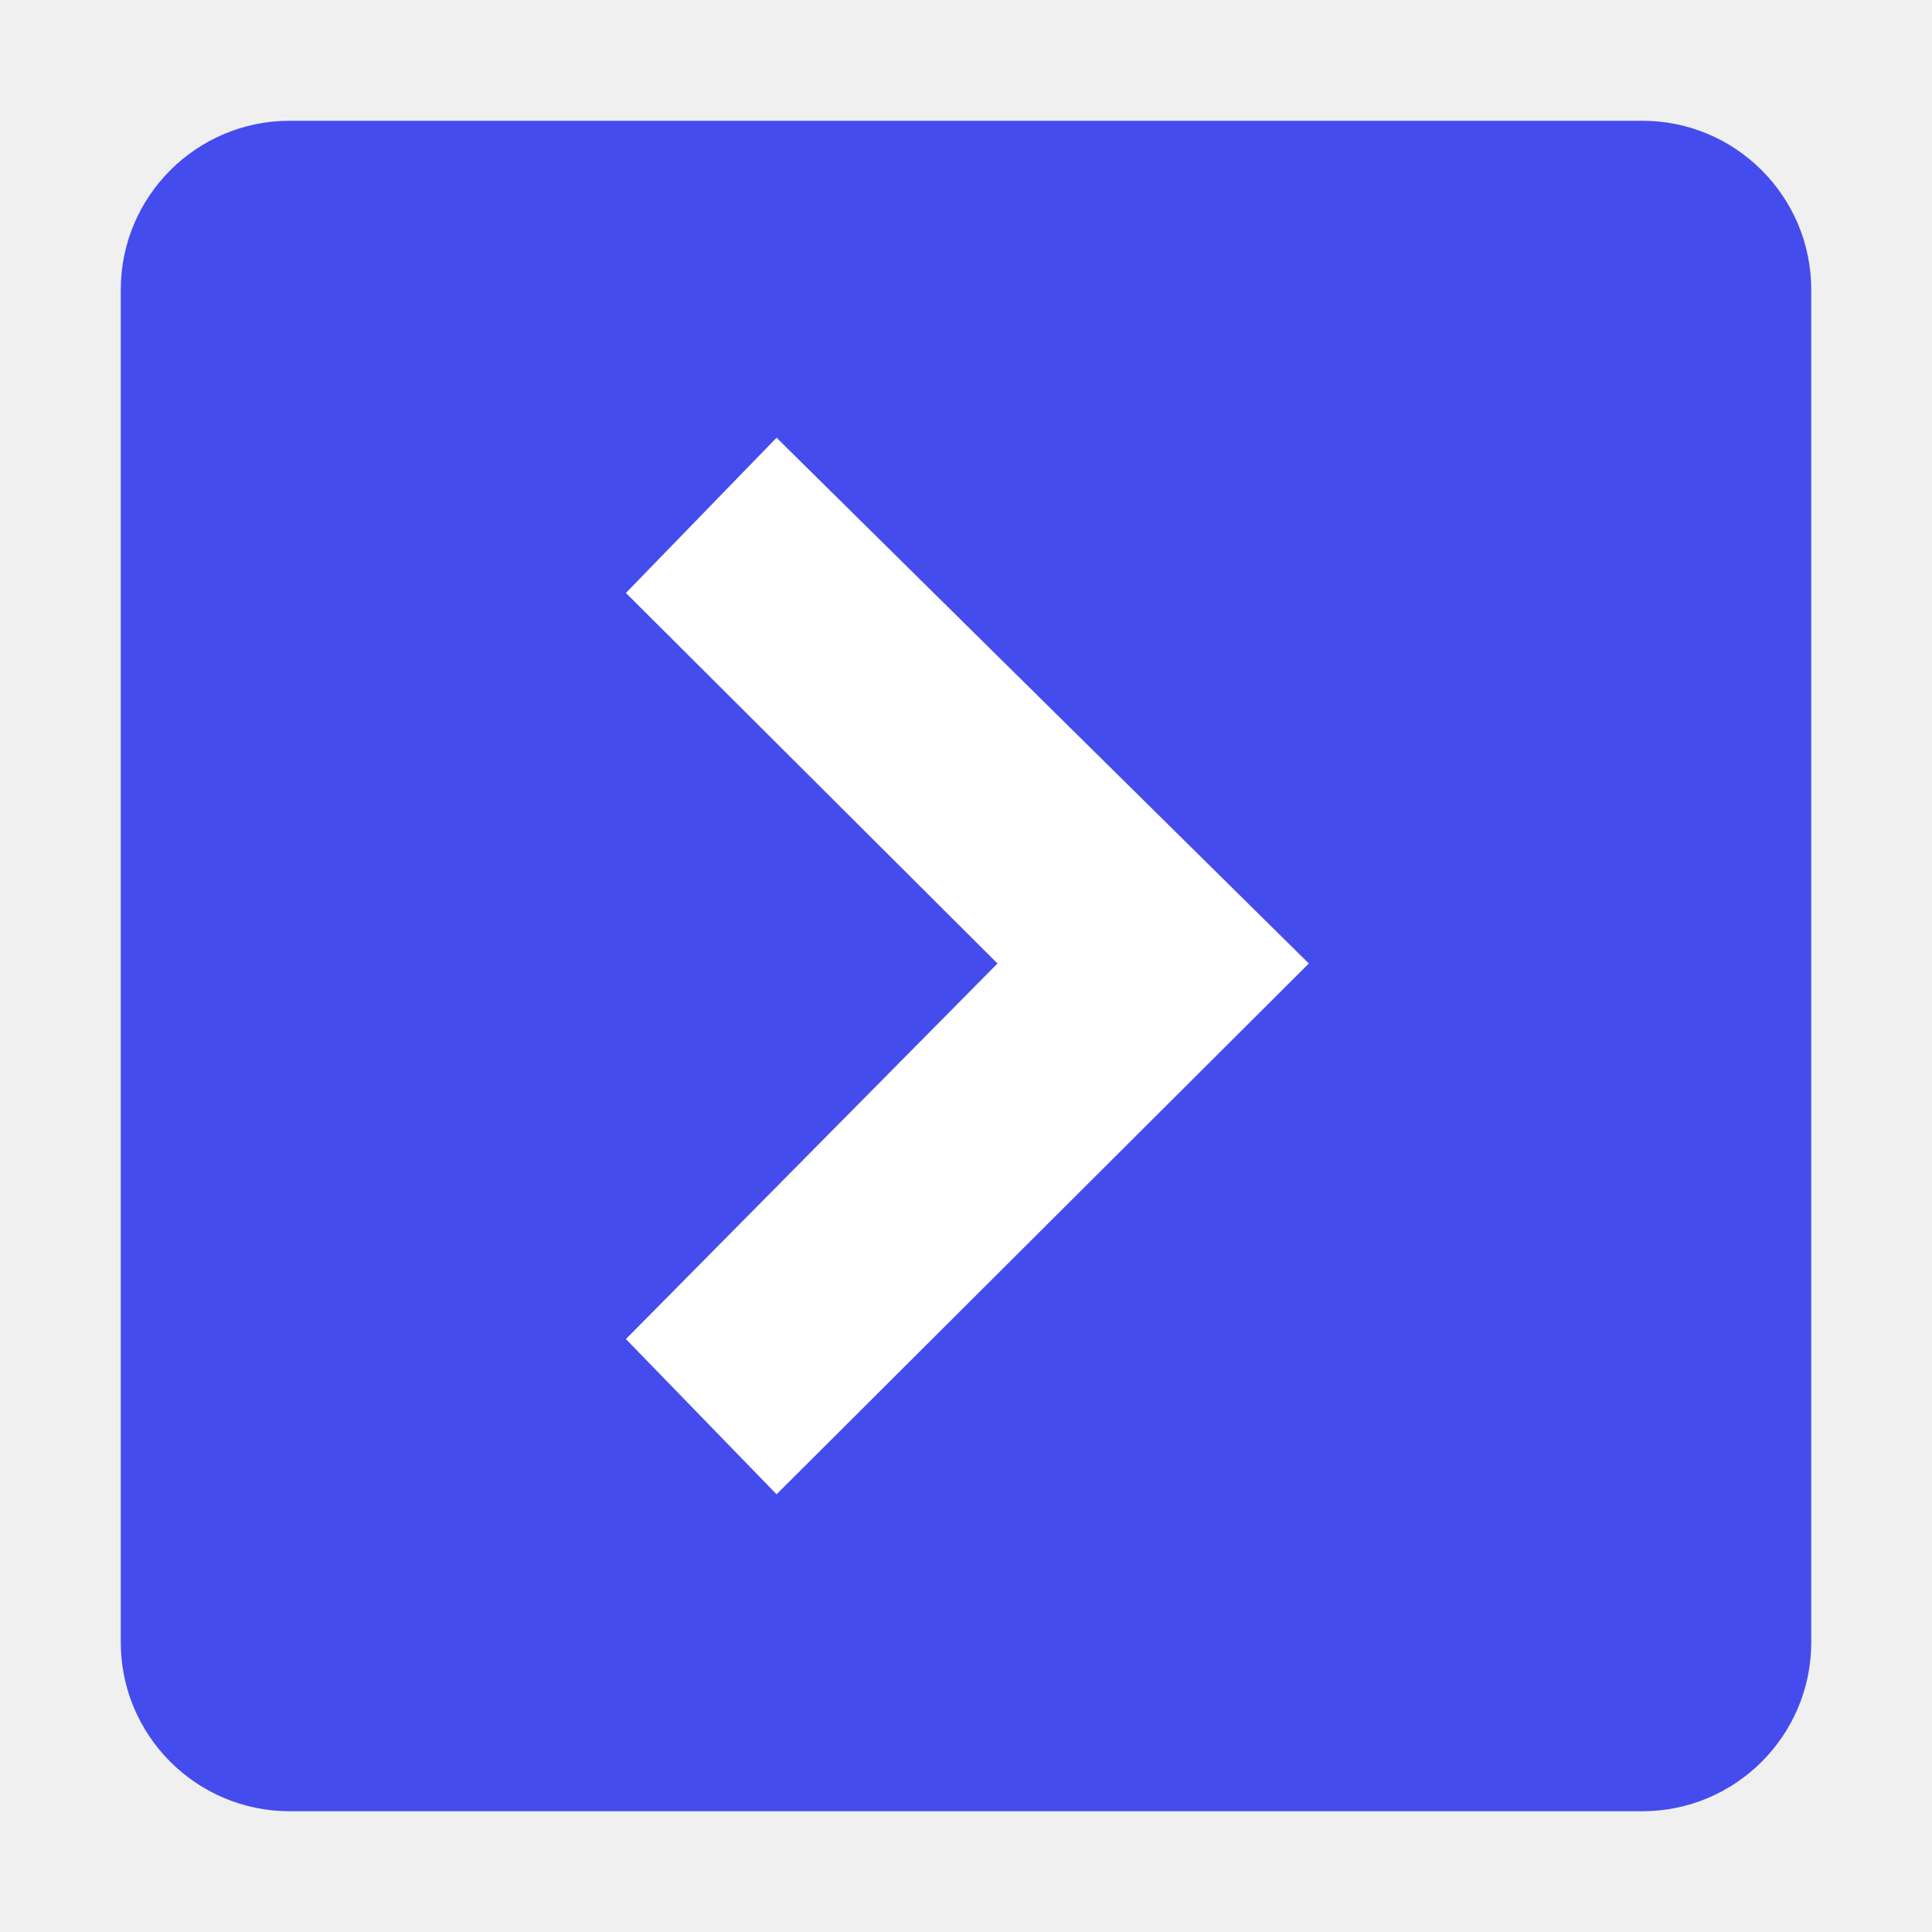
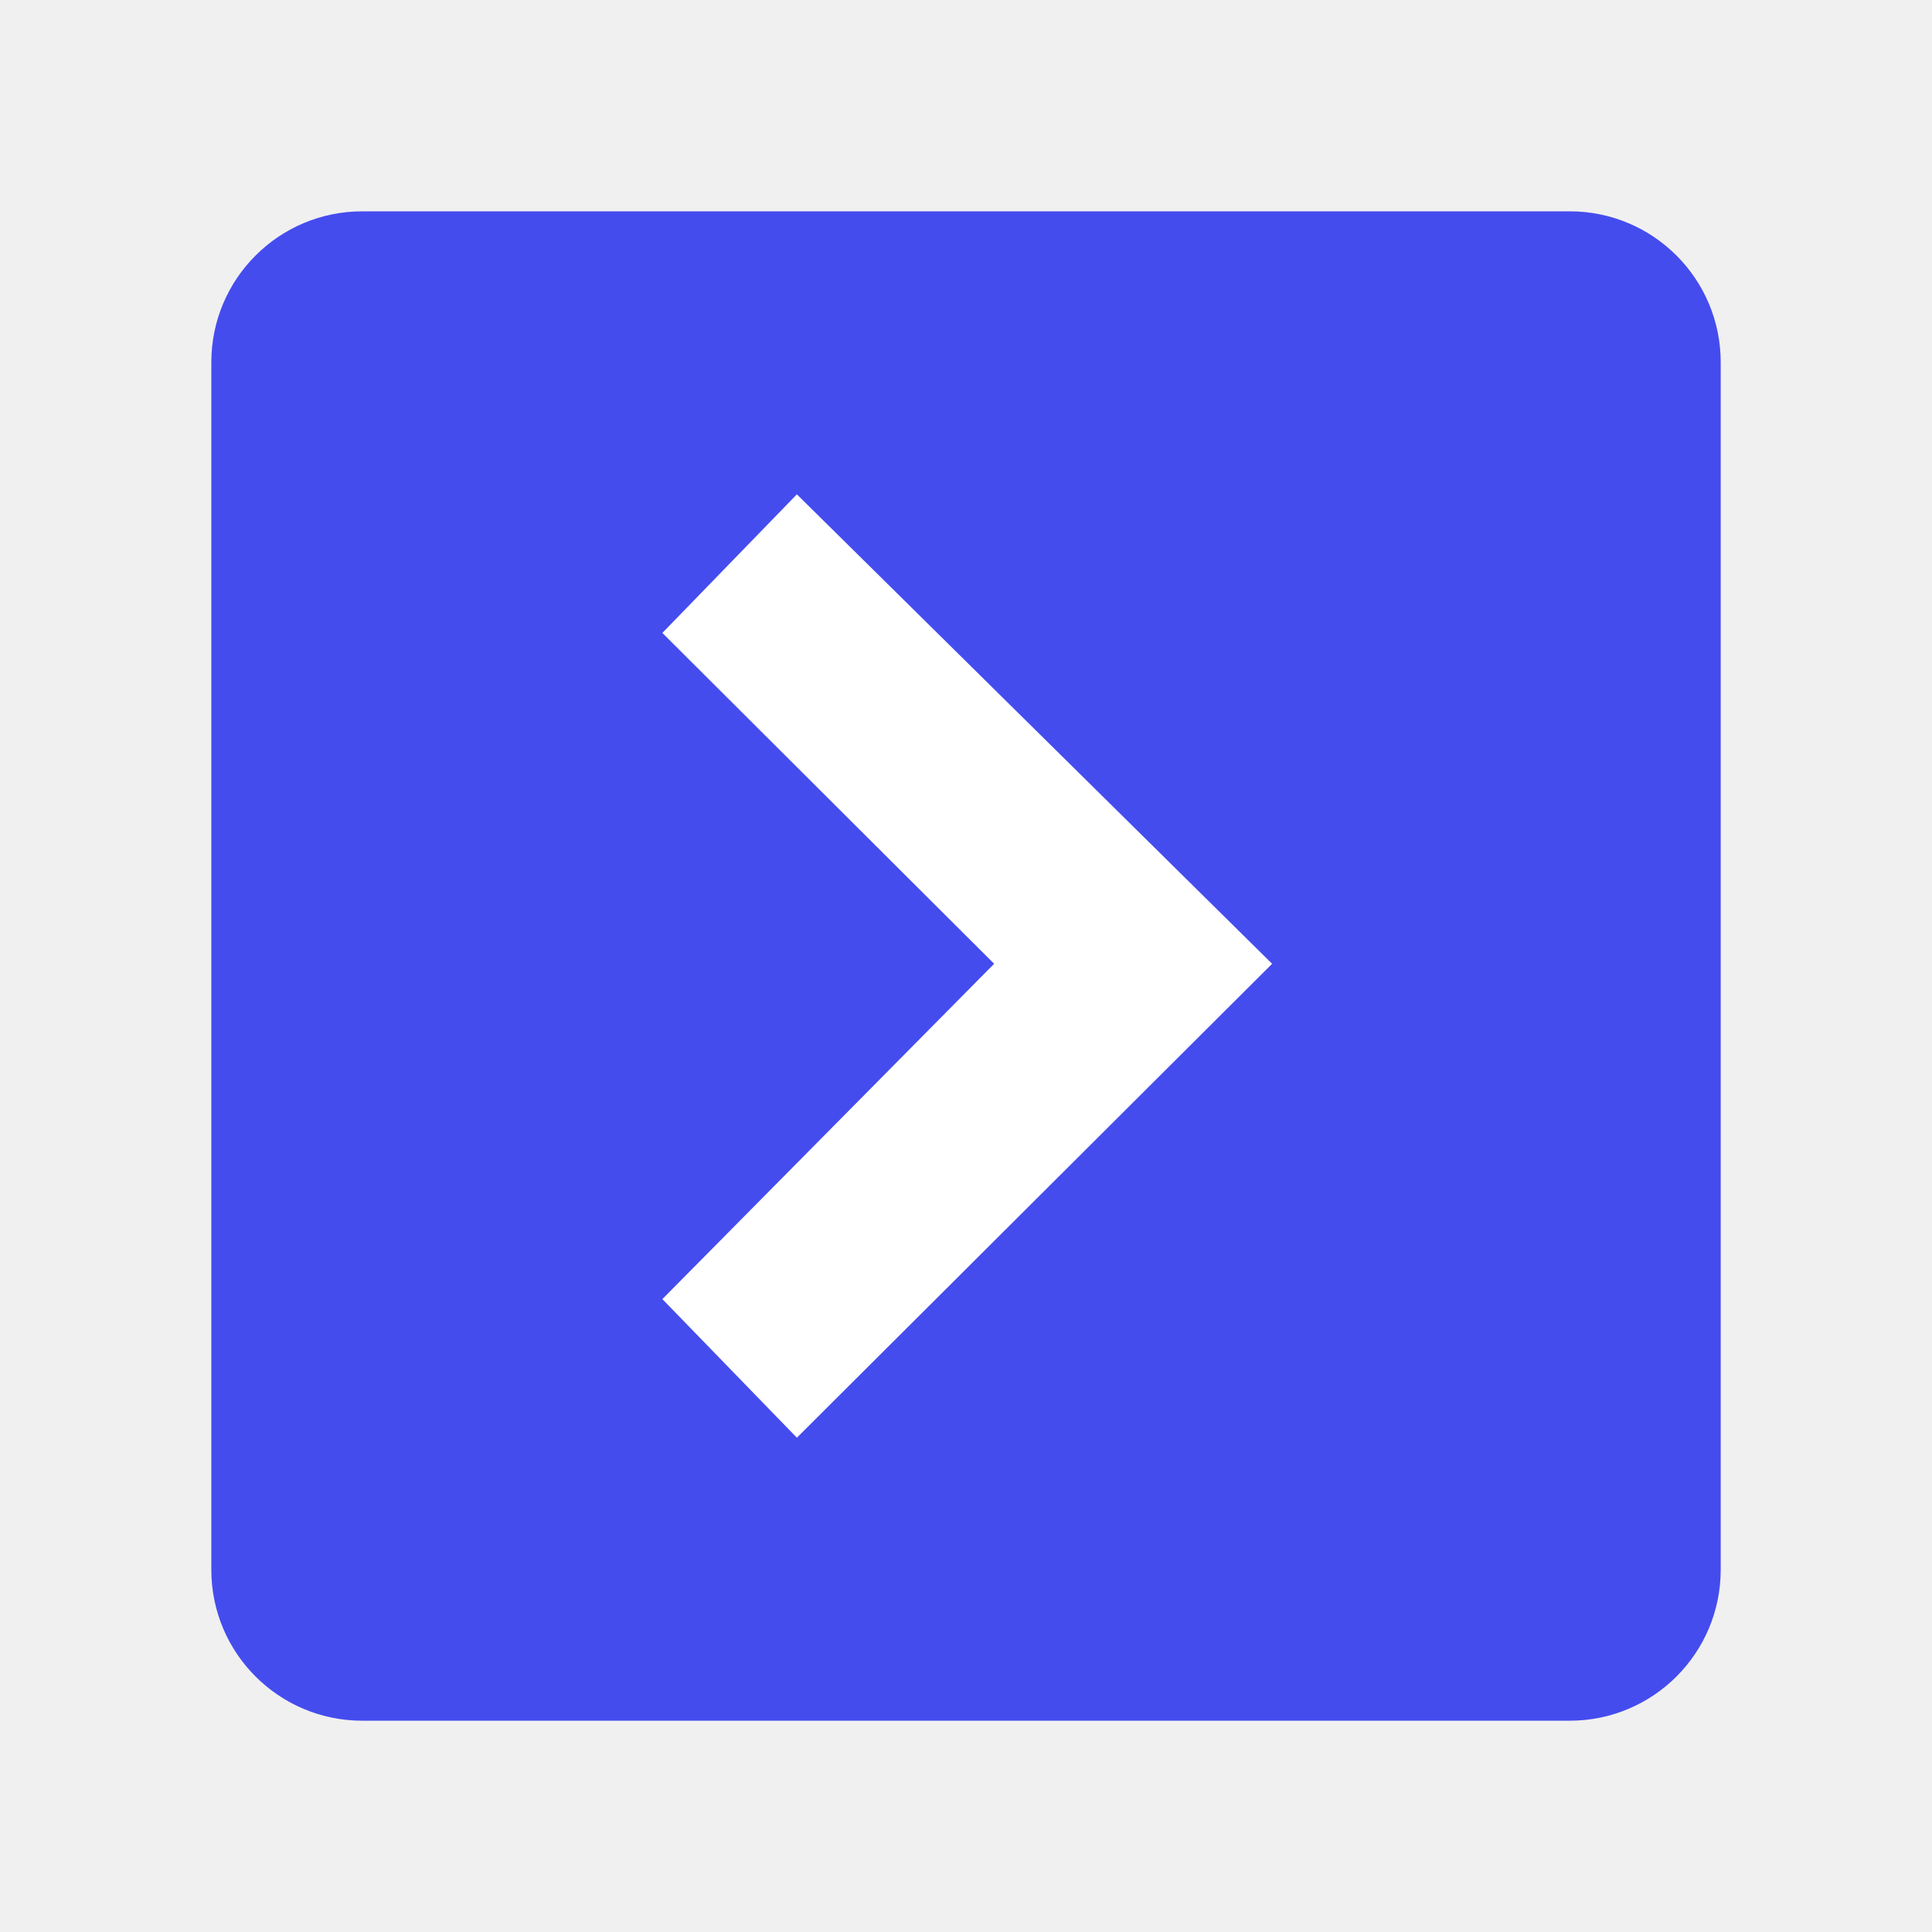
<svg xmlns="http://www.w3.org/2000/svg" viewBox="0 0 64 64">
-   <g transform="matrix(0.4666667 0 0 0.4666667 4 4)">
-     <rect width="120" height="120" rx="12" fill="#454CEE" />
-     <path d="M84.335 59.822L46.553 22.5L35.859 33.519L62.236 59.822L35.859 86.481L46.553 97.5L84.335 59.822Z" fill="#FFFFFF" />
+   <g transform="translate(3.429 3.429) scale(0.89286)">
+     <g transform="matrix(0.4666667 0 0 0.4666667 4 4)">
+       <rect width="120" height="120" rx="12" fill="#454CEE" />
+       <path d="M84.335 59.822L46.553 22.5L35.859 33.519L62.236 59.822L35.859 86.481L46.553 97.5L84.335 59.822Z" fill="#FFFFFF" />
+     </g>
  </g>
</svg>
